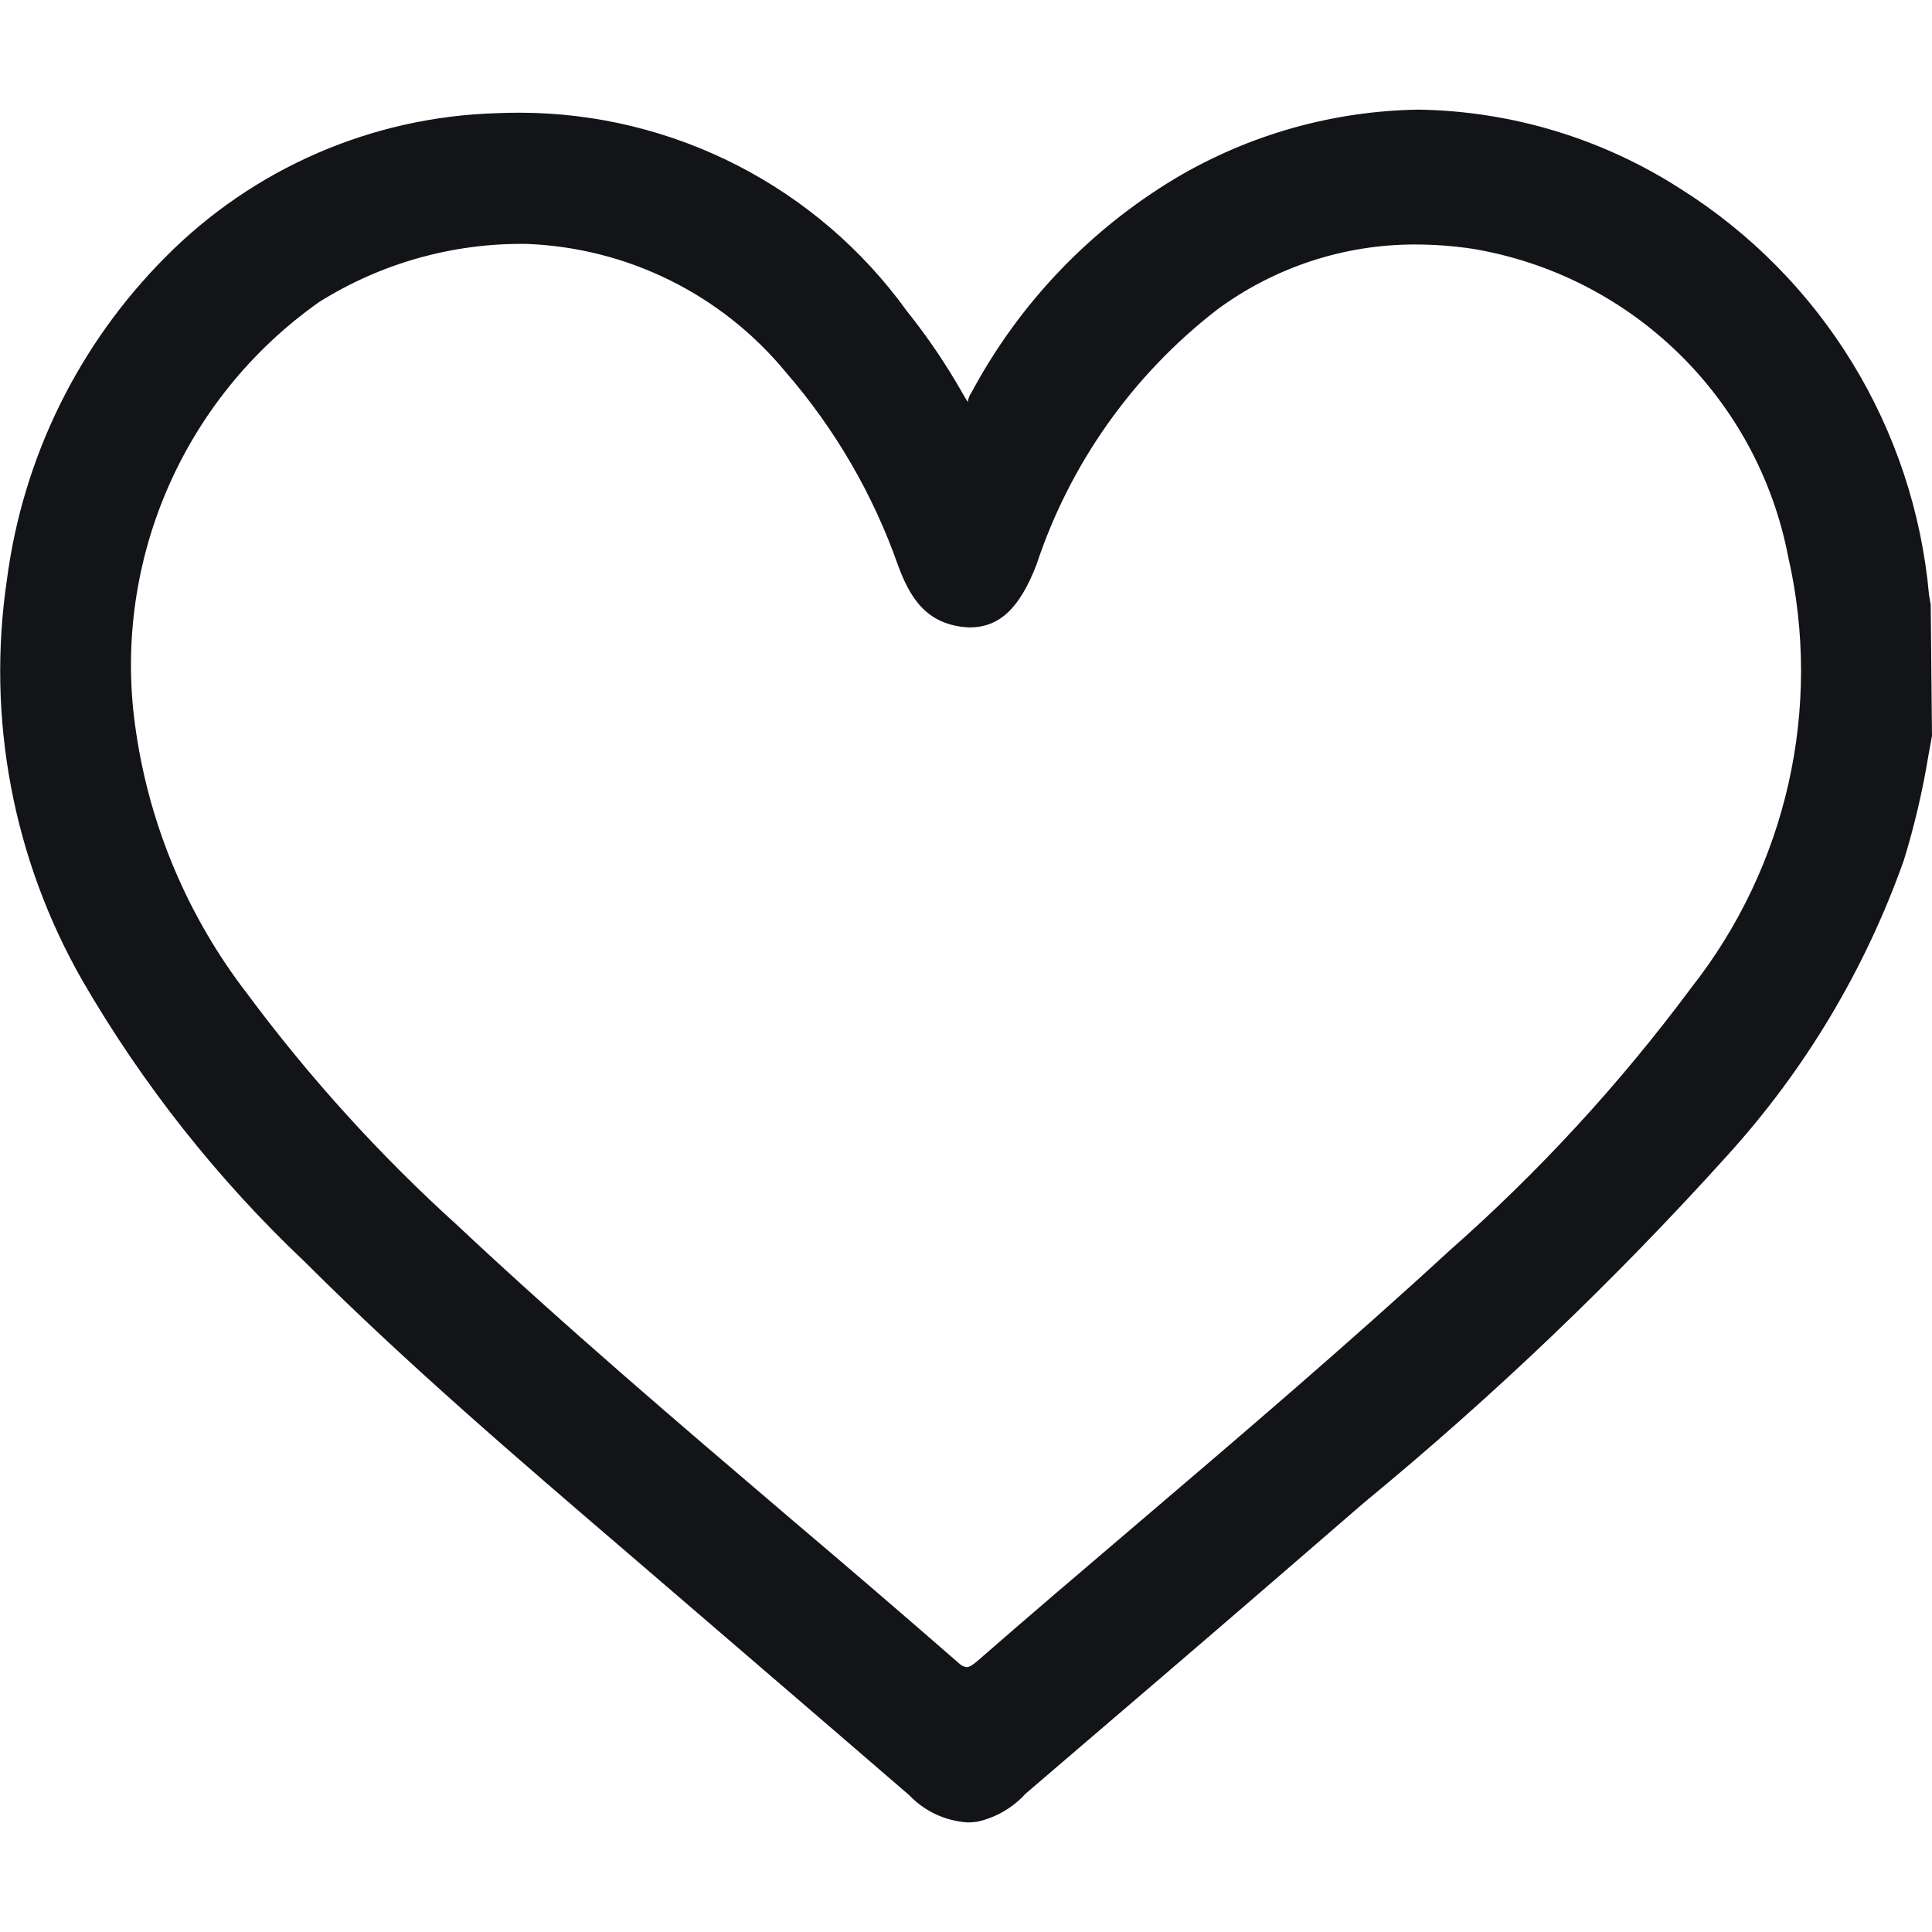
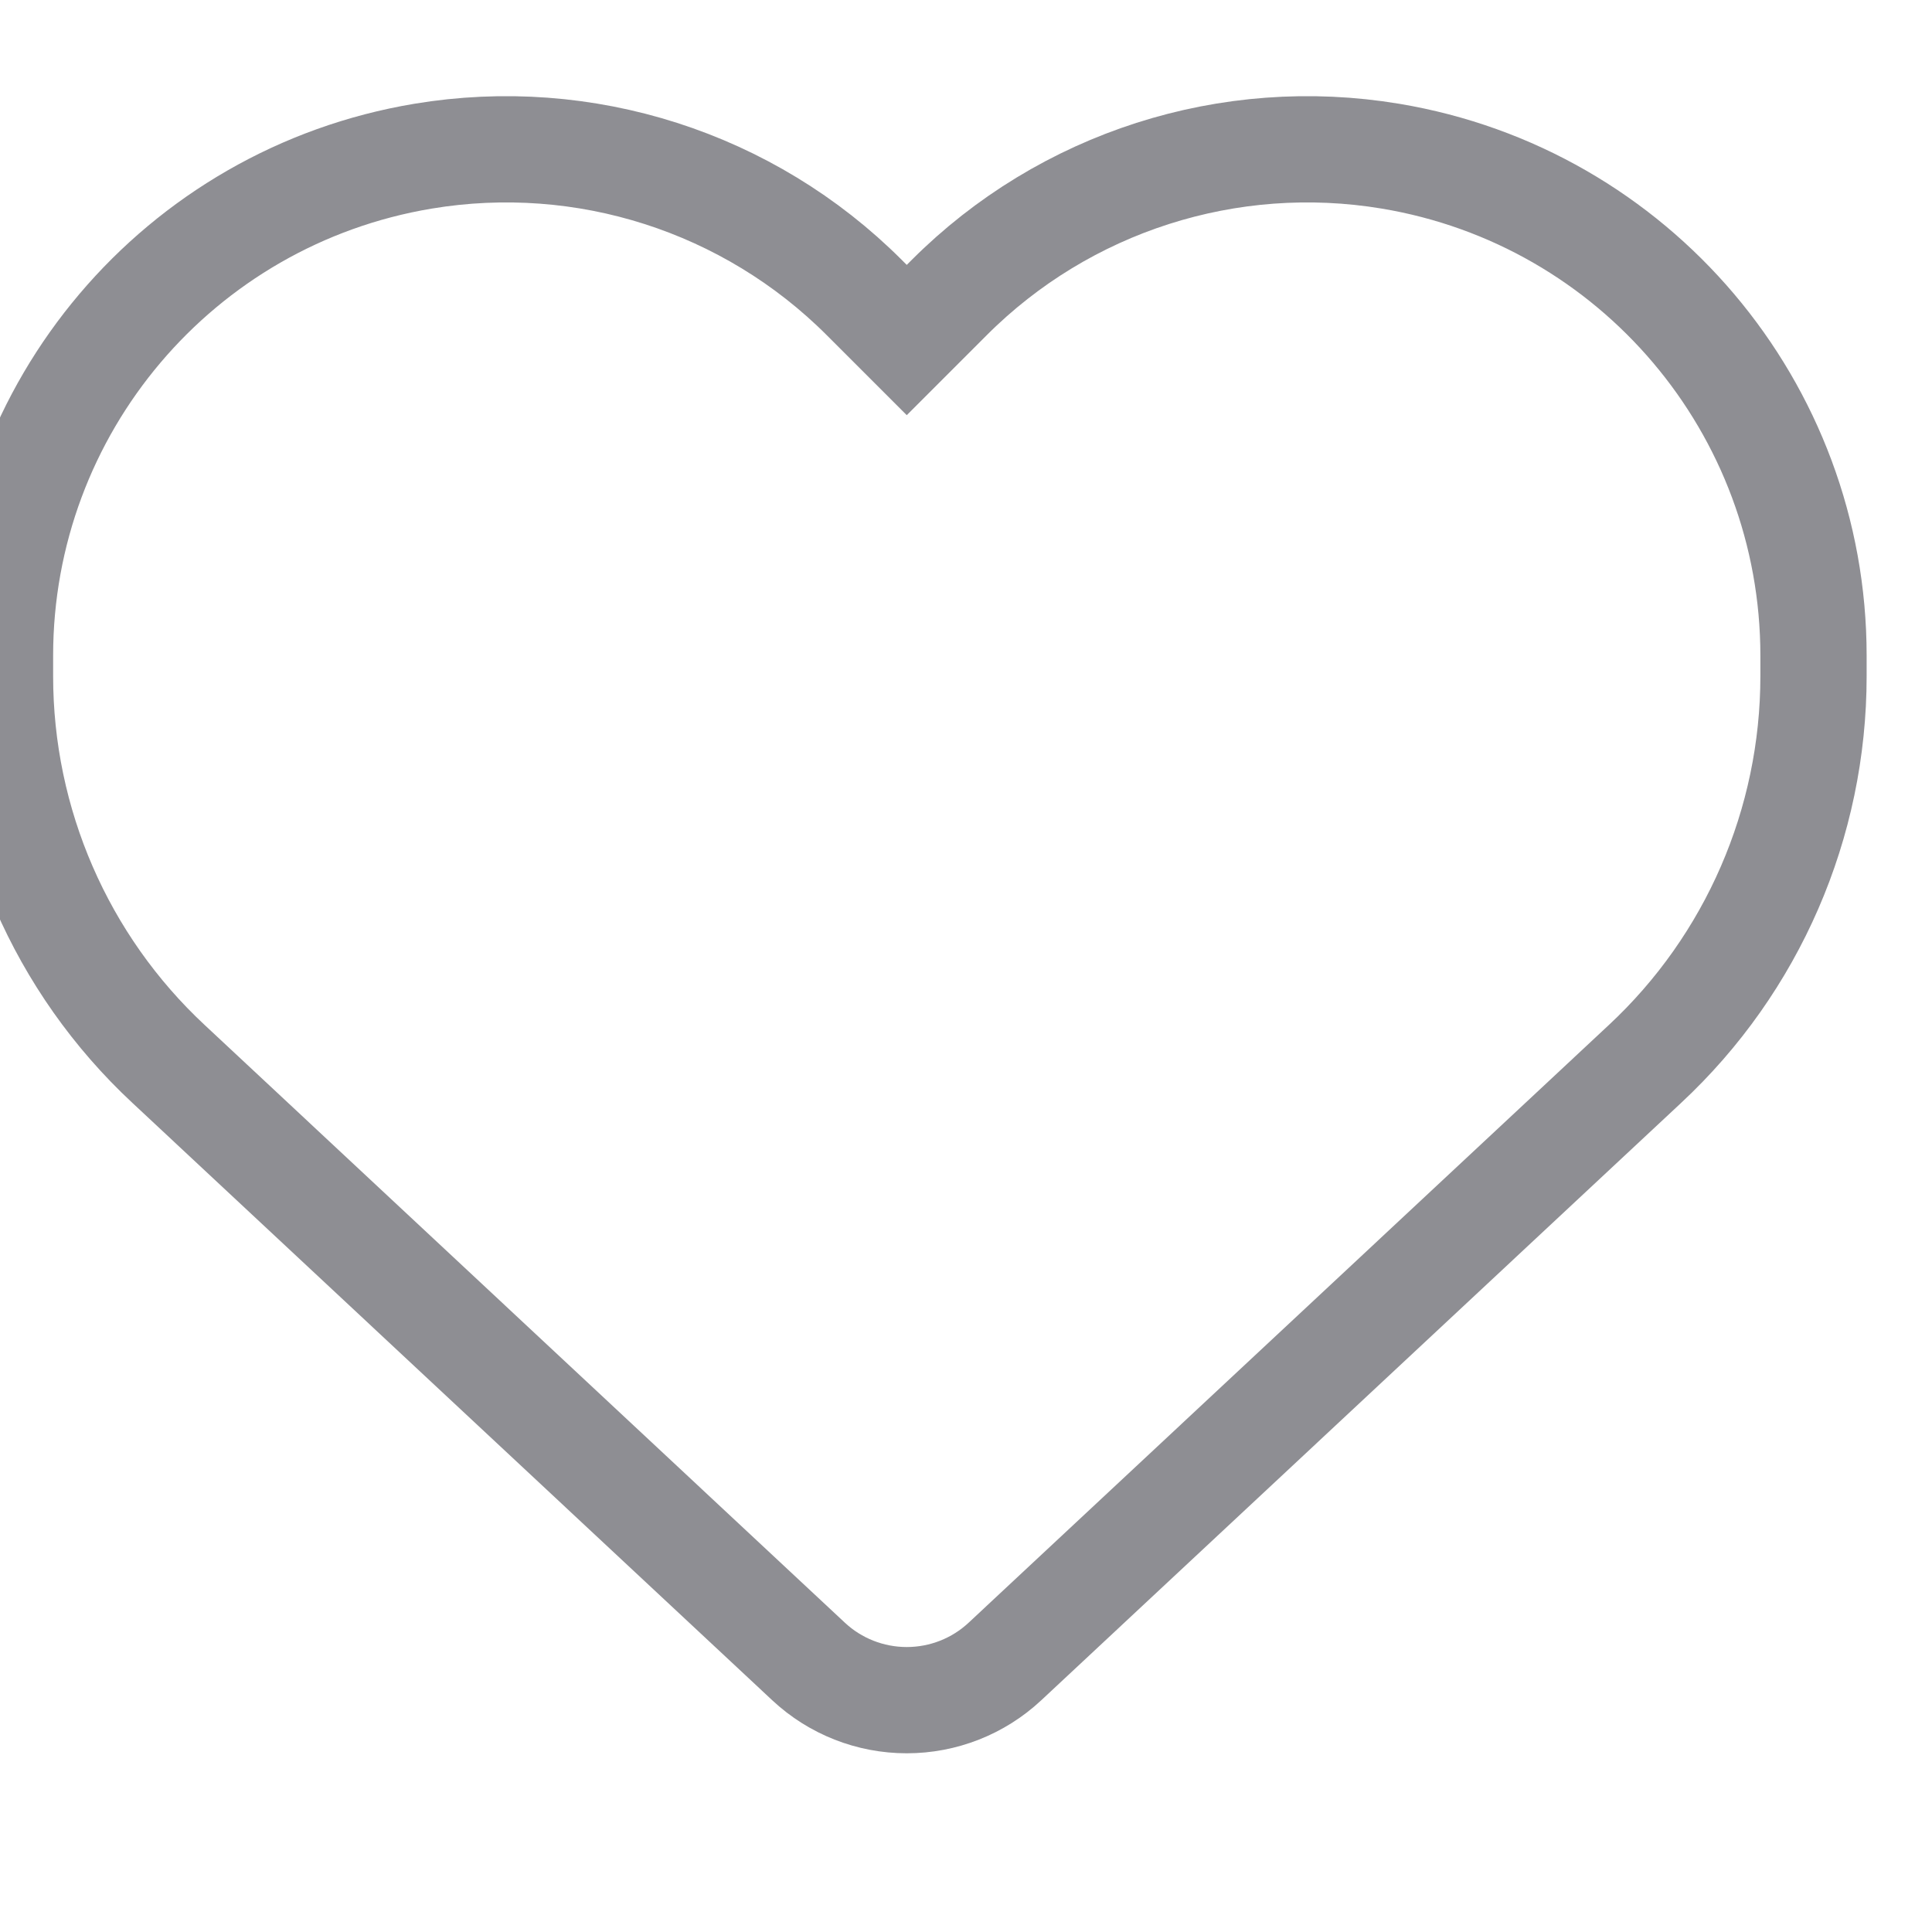
- <svg xmlns="http://www.w3.org/2000/svg" height="24" viewBox="0 0 24 24" width="24">
-   <g id="wishlist_light_icon" transform="translate(-2088 -9166)">
-     <g id="home_dark_active_icon" transform="translate(-156 117)">
-       <rect data-name="Rectangle 17558" fill="none" height="24" id="Rectangle_17558" transform="translate(2244 9049)" width="24" />
-     </g>
-     <g data-name="Group 9428" id="Group_9428" transform="translate(1812.083 8912.377)">
-       <path d="M287.938,276.262a1.1,1.1,0,0,1-.727-.339c-.671-.581-3.529-3.036-3.529-3.036-1.333-1.143-2.712-2.324-3.979-3.589a15.522,15.522,0,0,1-2.759-3.488,7.746,7.746,0,0,1-.941-4.986,6.953,6.953,0,0,1,1.969-4.007,6.035,6.035,0,0,1,4.117-1.788q.143-.006.282-.006a5.939,5.939,0,0,1,4.815,2.469,7.686,7.686,0,0,1,.685,1.011c.017.03.048.083.069.114a.243.243,0,0,1,.045-.118,6.9,6.9,0,0,1,2.537-2.663,6.094,6.094,0,0,1,3.021-.851,6.192,6.192,0,0,1,3.247.982,6.664,6.664,0,0,1,3.09,5.046l.021.122.016,1.628-.043.236a9.862,9.862,0,0,1-.306,1.308,10.849,10.849,0,0,1-2.2,3.677,42.145,42.145,0,0,1-4.5,4.3l-.39.337q-1.428,1.237-2.865,2.465l-.956.819a1.146,1.146,0,0,1-.6.348A.931.931,0,0,1,287.938,276.262Zm-5.485-19.609a4.728,4.728,0,0,0-2.57.721,5.52,5.52,0,0,0-2.274,5.355,6.988,6.988,0,0,0,1.374,3.232,19.781,19.781,0,0,0,2.619,2.887c1.342,1.259,2.767,2.473,4.144,3.647.7.593,1.391,1.186,2.08,1.787a.168.168,0,0,0,.1.051c.03,0,.07-.023.131-.075.653-.57,1.313-1.132,1.973-1.694,1.291-1.1,2.625-2.239,3.895-3.407a21.2,21.2,0,0,0,3-3.262,6.366,6.366,0,0,0,1.206-5.354,4.8,4.8,0,0,0-3.918-3.827,4.875,4.875,0,0,0-.715-.054,4.137,4.137,0,0,0-2.465.812,6.652,6.652,0,0,0-2.241,3.167c-.211.545-.461.778-.833.778-.541-.024-.743-.384-.886-.77a7.413,7.413,0,0,0-1.394-2.4A4.383,4.383,0,0,0,282.453,256.653Z" data-name="Path 8575" fill="#121418" id="Path_8575" />
-     </g>
+ <svg xmlns="http://www.w3.org/2000/svg" viewBox="0 0 24 24" width="24" height="24">
+   <g transform="scale(0.044)">
+     <path d="M47.6 300.4L228.3 469.1c7.5 7 17.4 10.9 27.7 10.9s20.2-3.9 27.7-10.9L464.4 300.4c30.4-28.3 47.6-68 47.6-109.5v-5.8c0-69.9-50.5-129.5-119.4-141C347 36.5 300.6 51.4 268 84L256 96 244 84c-32.6-32.6-79-47.5-124.6-39.9C50.5 55.6 0 115.2 0 185.1v5.8c0 41.5 17.2 81.2 47.6 109.5z" fill="none" stroke="#8E8E93" stroke-width="30" />
  </g>
</svg>
